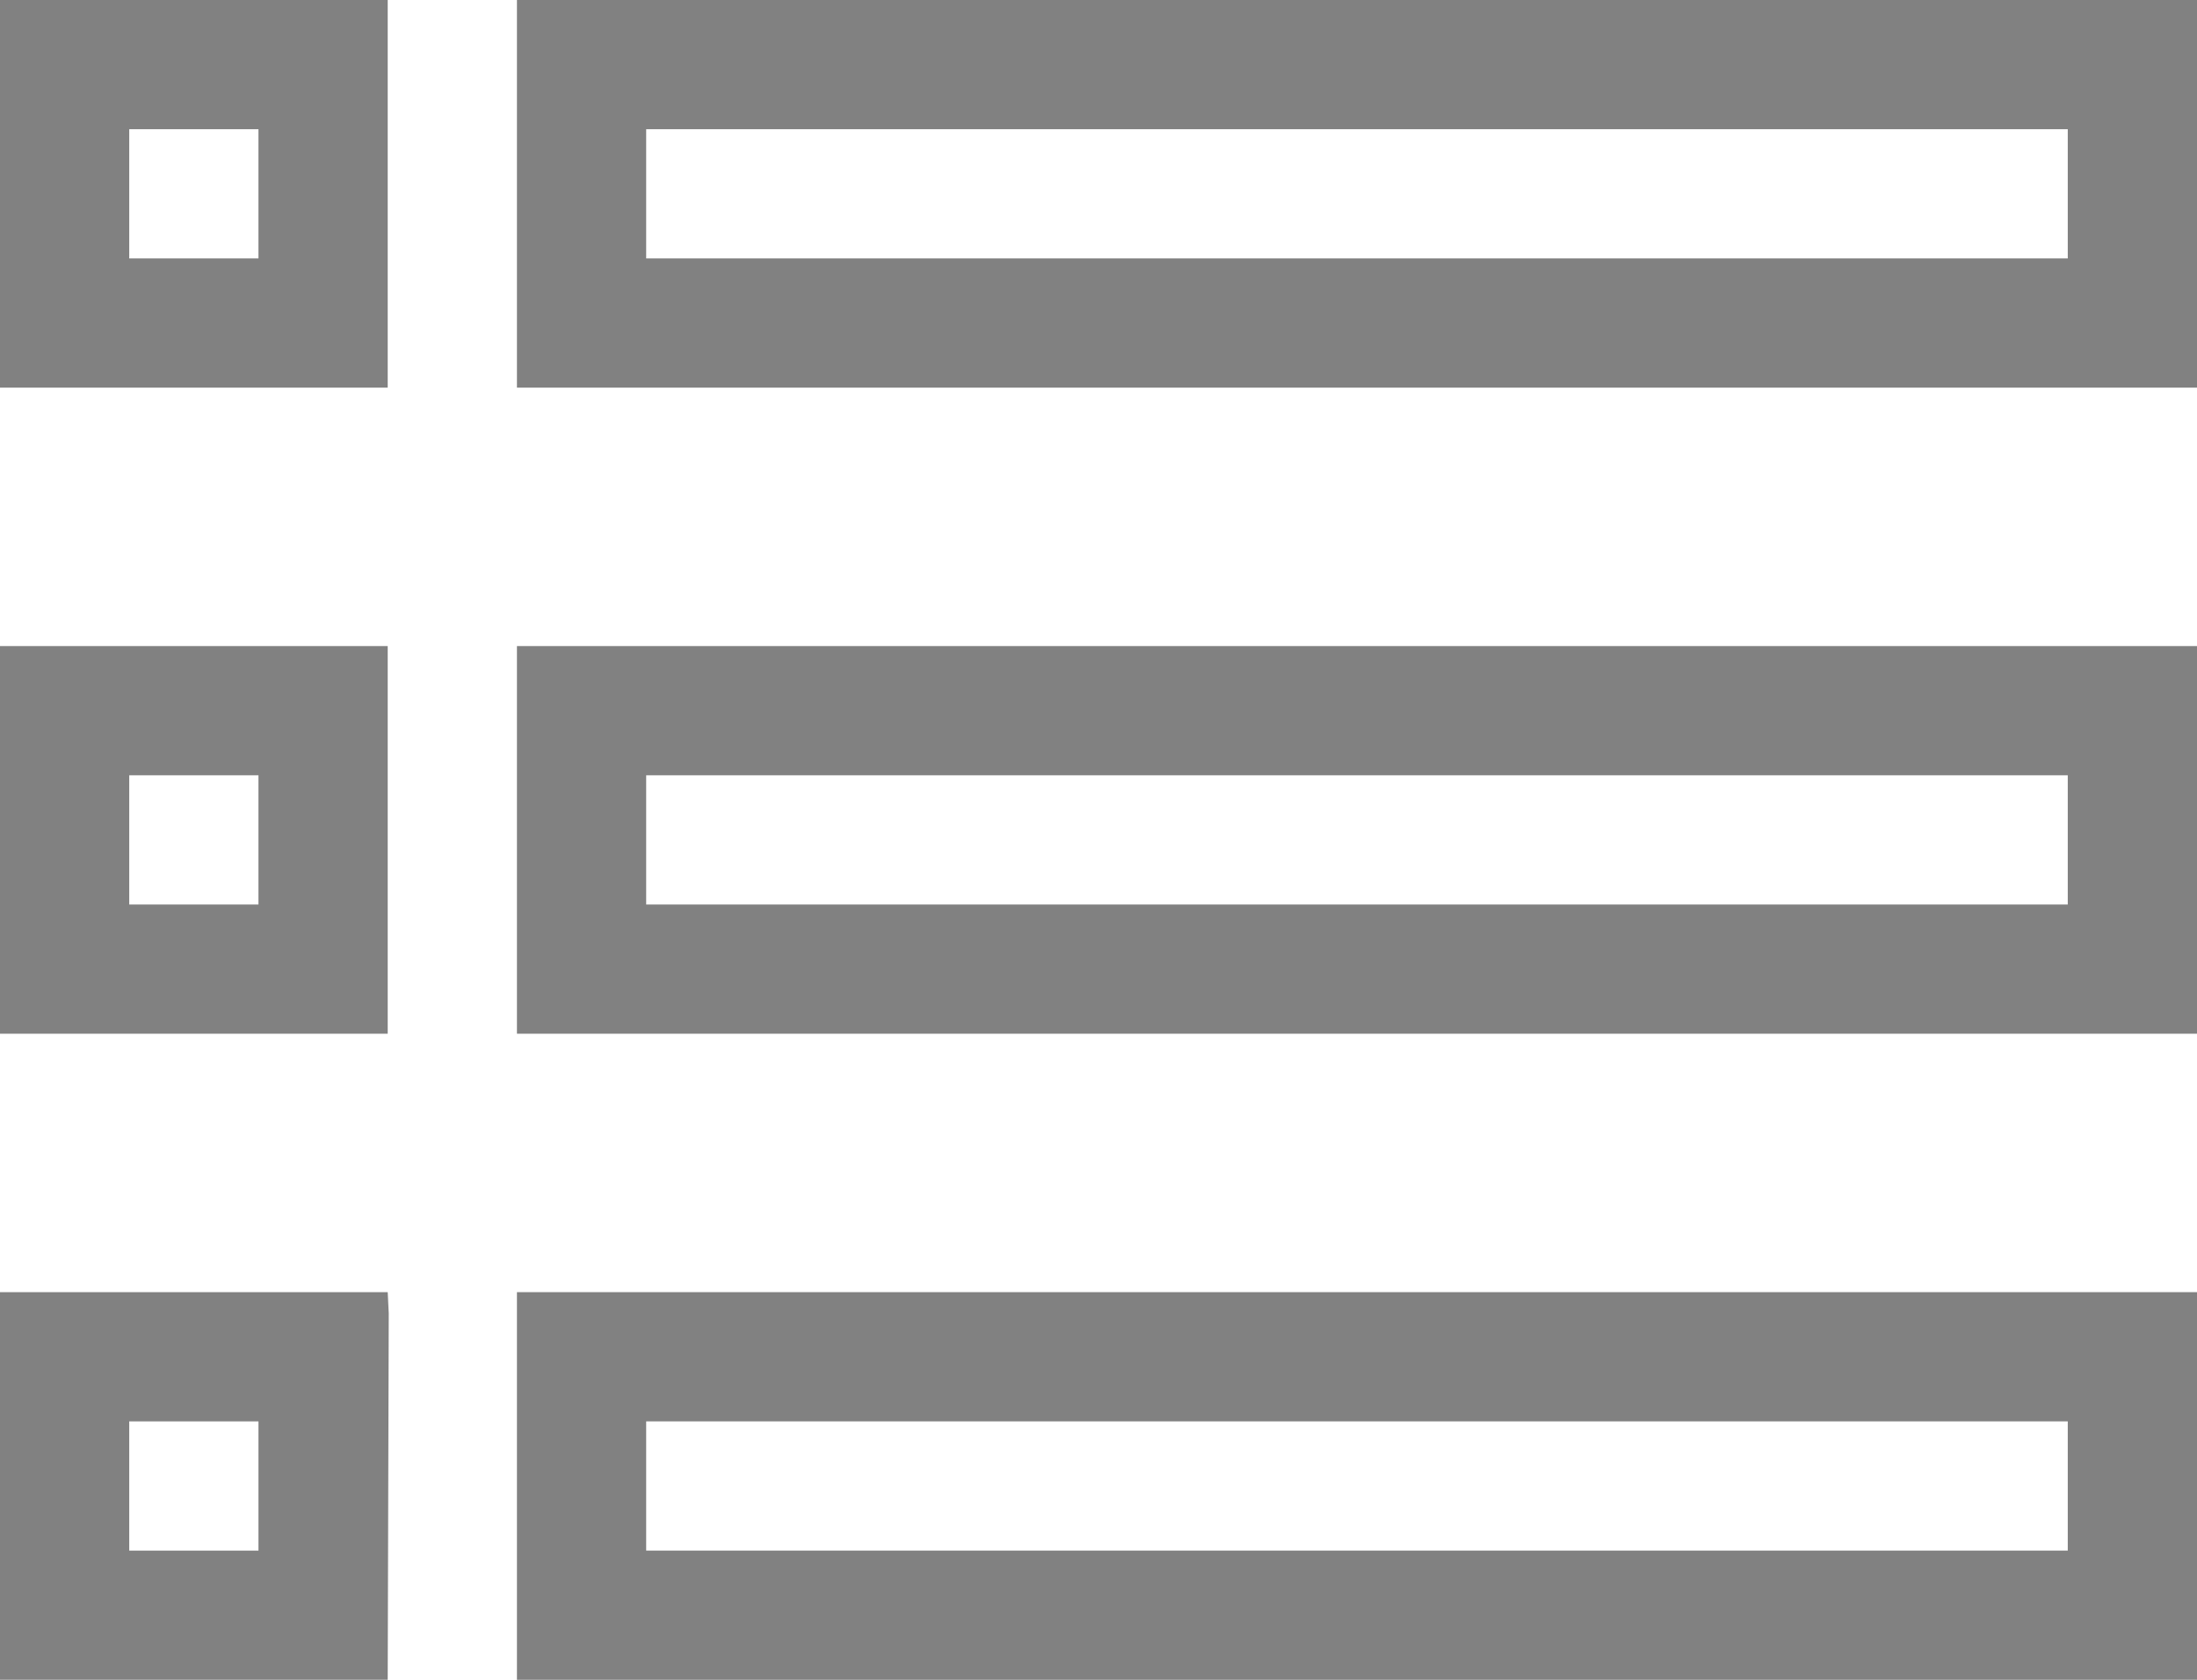
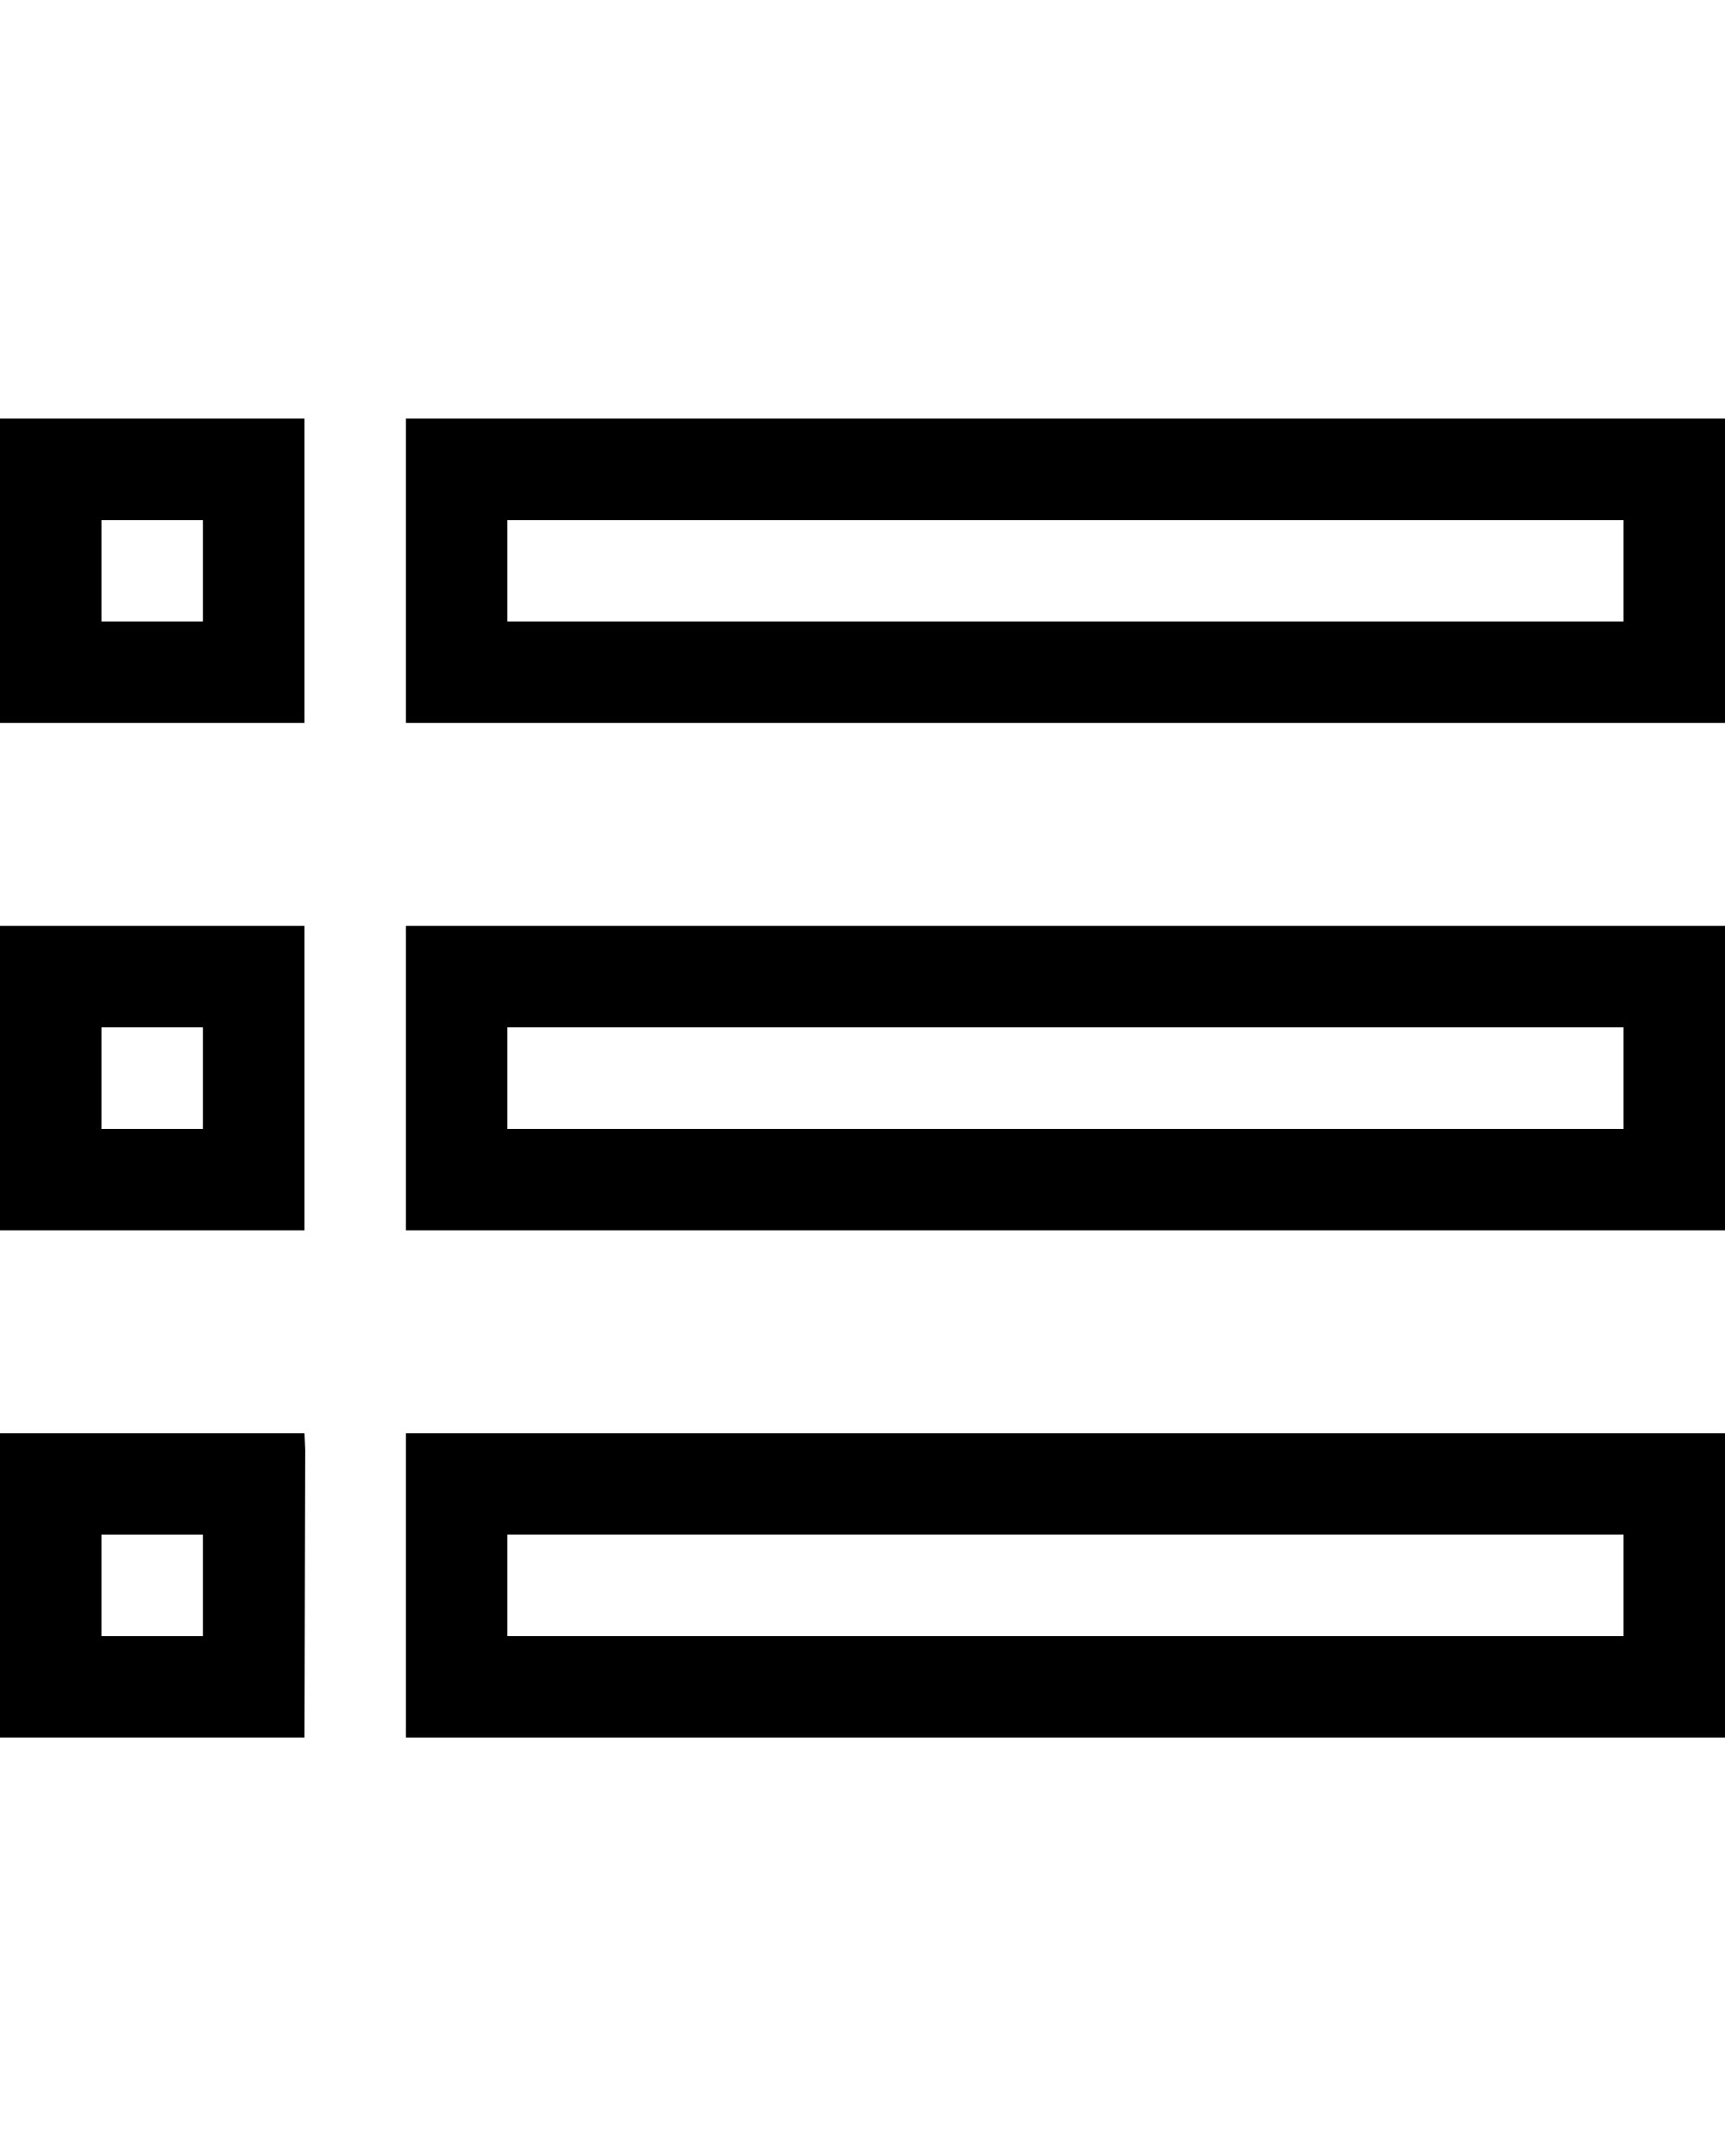
- <svg xmlns="http://www.w3.org/2000/svg" version="1.1" id="Layer_1" x="0px" y="0px" width="17px" height="13px" viewBox="0 0 17 13" enable-background="new 0 0 17 13" xml:space="preserve">
-   <path fill="#818181" d="M16,2H5V1h11V2z M17,0H4v3h13V0z" />
-   <path fill="#818181" d="M2,2H1V1h1V2z M3,0H0v3h3V0z" />
-   <path fill="#818181" d="M2,7H1V6h1V7z M3,5H0v3h3V5z" />
-   <path fill="#818181" d="M2,12H1v-1h1V12z M3,10H0v3h3l0.008-2.836L3,10z" />
-   <path fill="#818181" d="M16,12H5v-1h11V12z M17,10H4v3h13V10z" />
-   <path fill="#818181" d="M16,7H5V6h11V7z M16,5H4v3h13V5H16z" />
+ <svg xmlns="http://www.w3.org/2000/svg" version="1.1" id="Layer_1" x="0px" y="0px" width="16px" height="20px" viewBox="0 0 16 20" enable-background="new 0 0 16 20" xml:space="preserve">
+   <g>
+     <path d="M15.059,5.765H4.706v-0.94h10.353V5.765z M16,3.883H3.765v2.823H16V3.883z" />
+     <path d="M1.882,5.765H0.941v-0.94h0.941V5.765z M2.824,3.883H0v2.823h2.824V3.883z" />
+     <path d="M1.882,10.472H0.941V9.53h0.941V10.472z M2.824,8.589H0v2.824h2.824V8.589z" />
+     <path d="M1.882,15.177H0.941v-0.941h0.941V15.177z M2.824,13.296H0v2.822h2.824l0.007-2.67L2.824,13.296z" />
+     <path d="M15.059,15.177H4.706v-0.941h10.353V15.177z M16,13.296H3.765v2.822H16V13.296z" />
+     <path d="M15.059,10.472H4.706V9.53h10.353V10.472z M15.059,8.589H3.765v2.824H16V8.589H15.059z" />
+   </g>
</svg>
